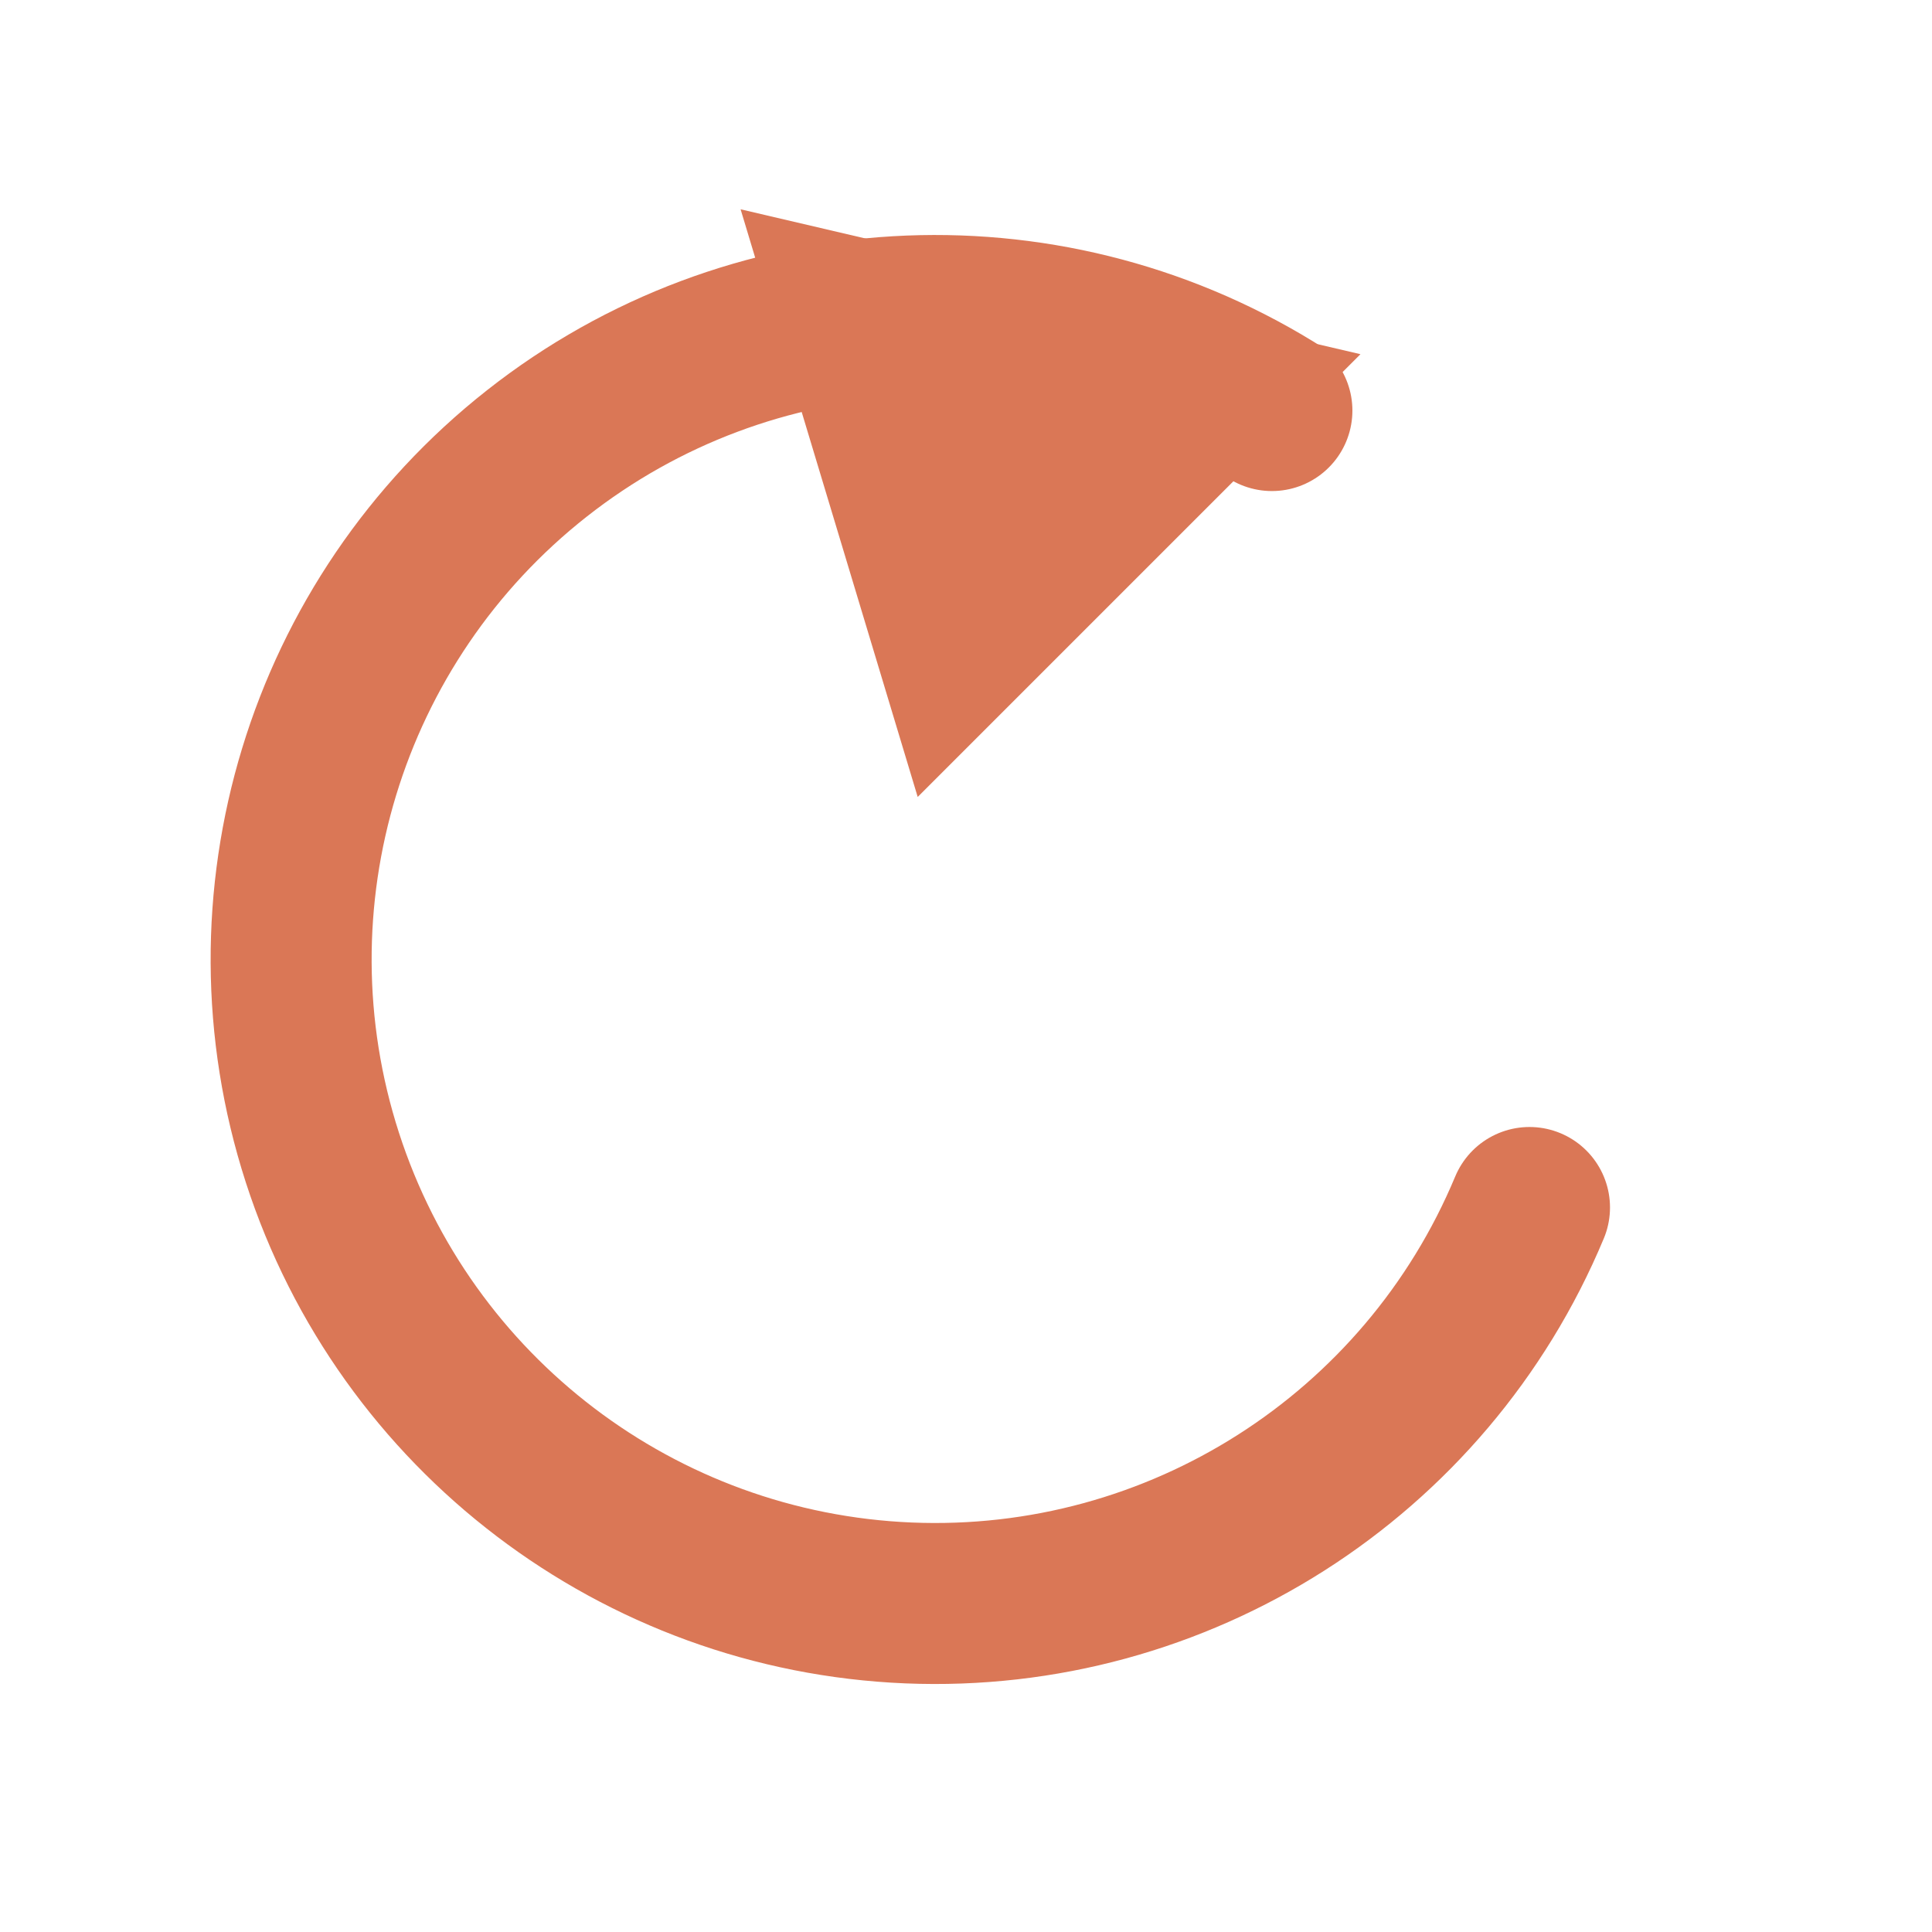
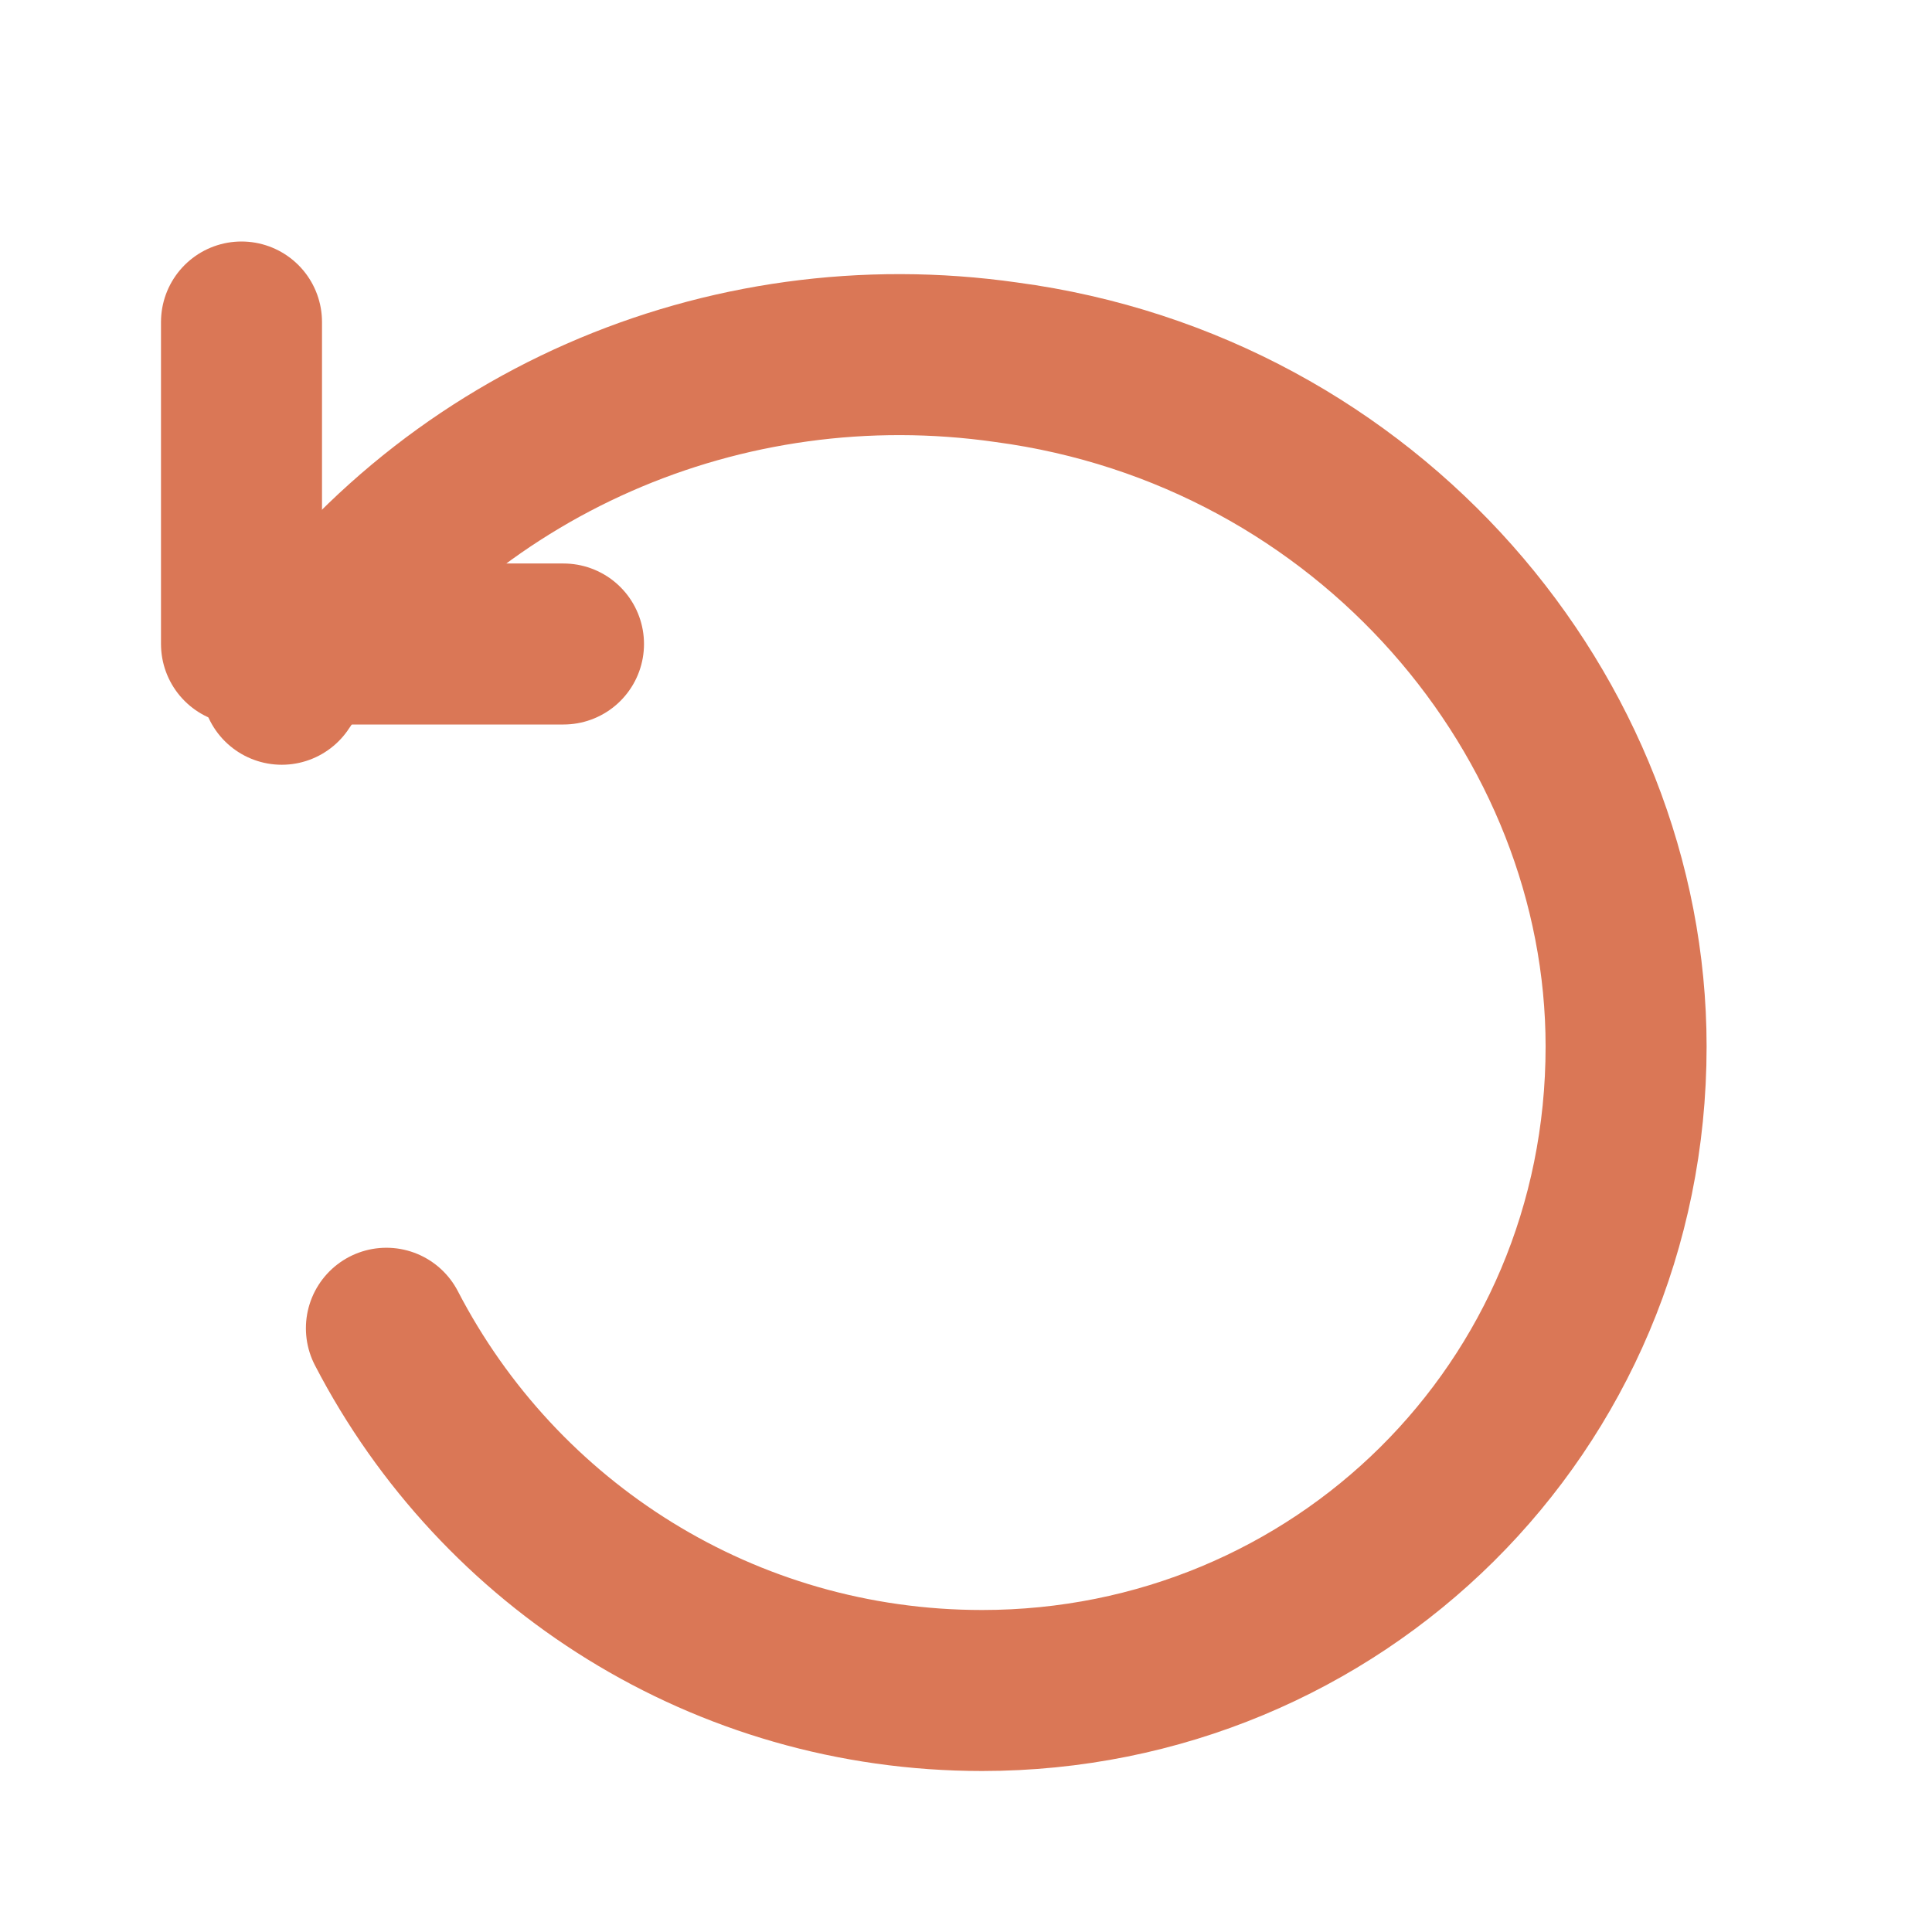
<svg xmlns="http://www.w3.org/2000/svg" viewBox="0 0 24 24">
-   <path d="M19 15 A8 8 0 1 1 15.8 5.1" fill="none" stroke="#da7756" stroke-width="2" stroke-linecap="round" />
-   <path d="M9.2 2.6 L16.9 4.4 L11.4 9.9 Z" fill="#da7756" />
+   <path d="M7 8 L3 8 L3 4" fill="none" stroke="#da7756" stroke-width="2" stroke-linecap="round" stroke-linejoin="round" />
+   <path d="M3.5 8.5 C5.5 5.5 9 4 12.5 4.5 C17 5.1 20.2 8.9 20.2 13 C20.2 17.5 16.6 21 12.2 21 C9 21 6.2 19.2 4.8 16.5" fill="none" stroke="#da7756" stroke-width="2" stroke-linecap="round" />
</svg>
